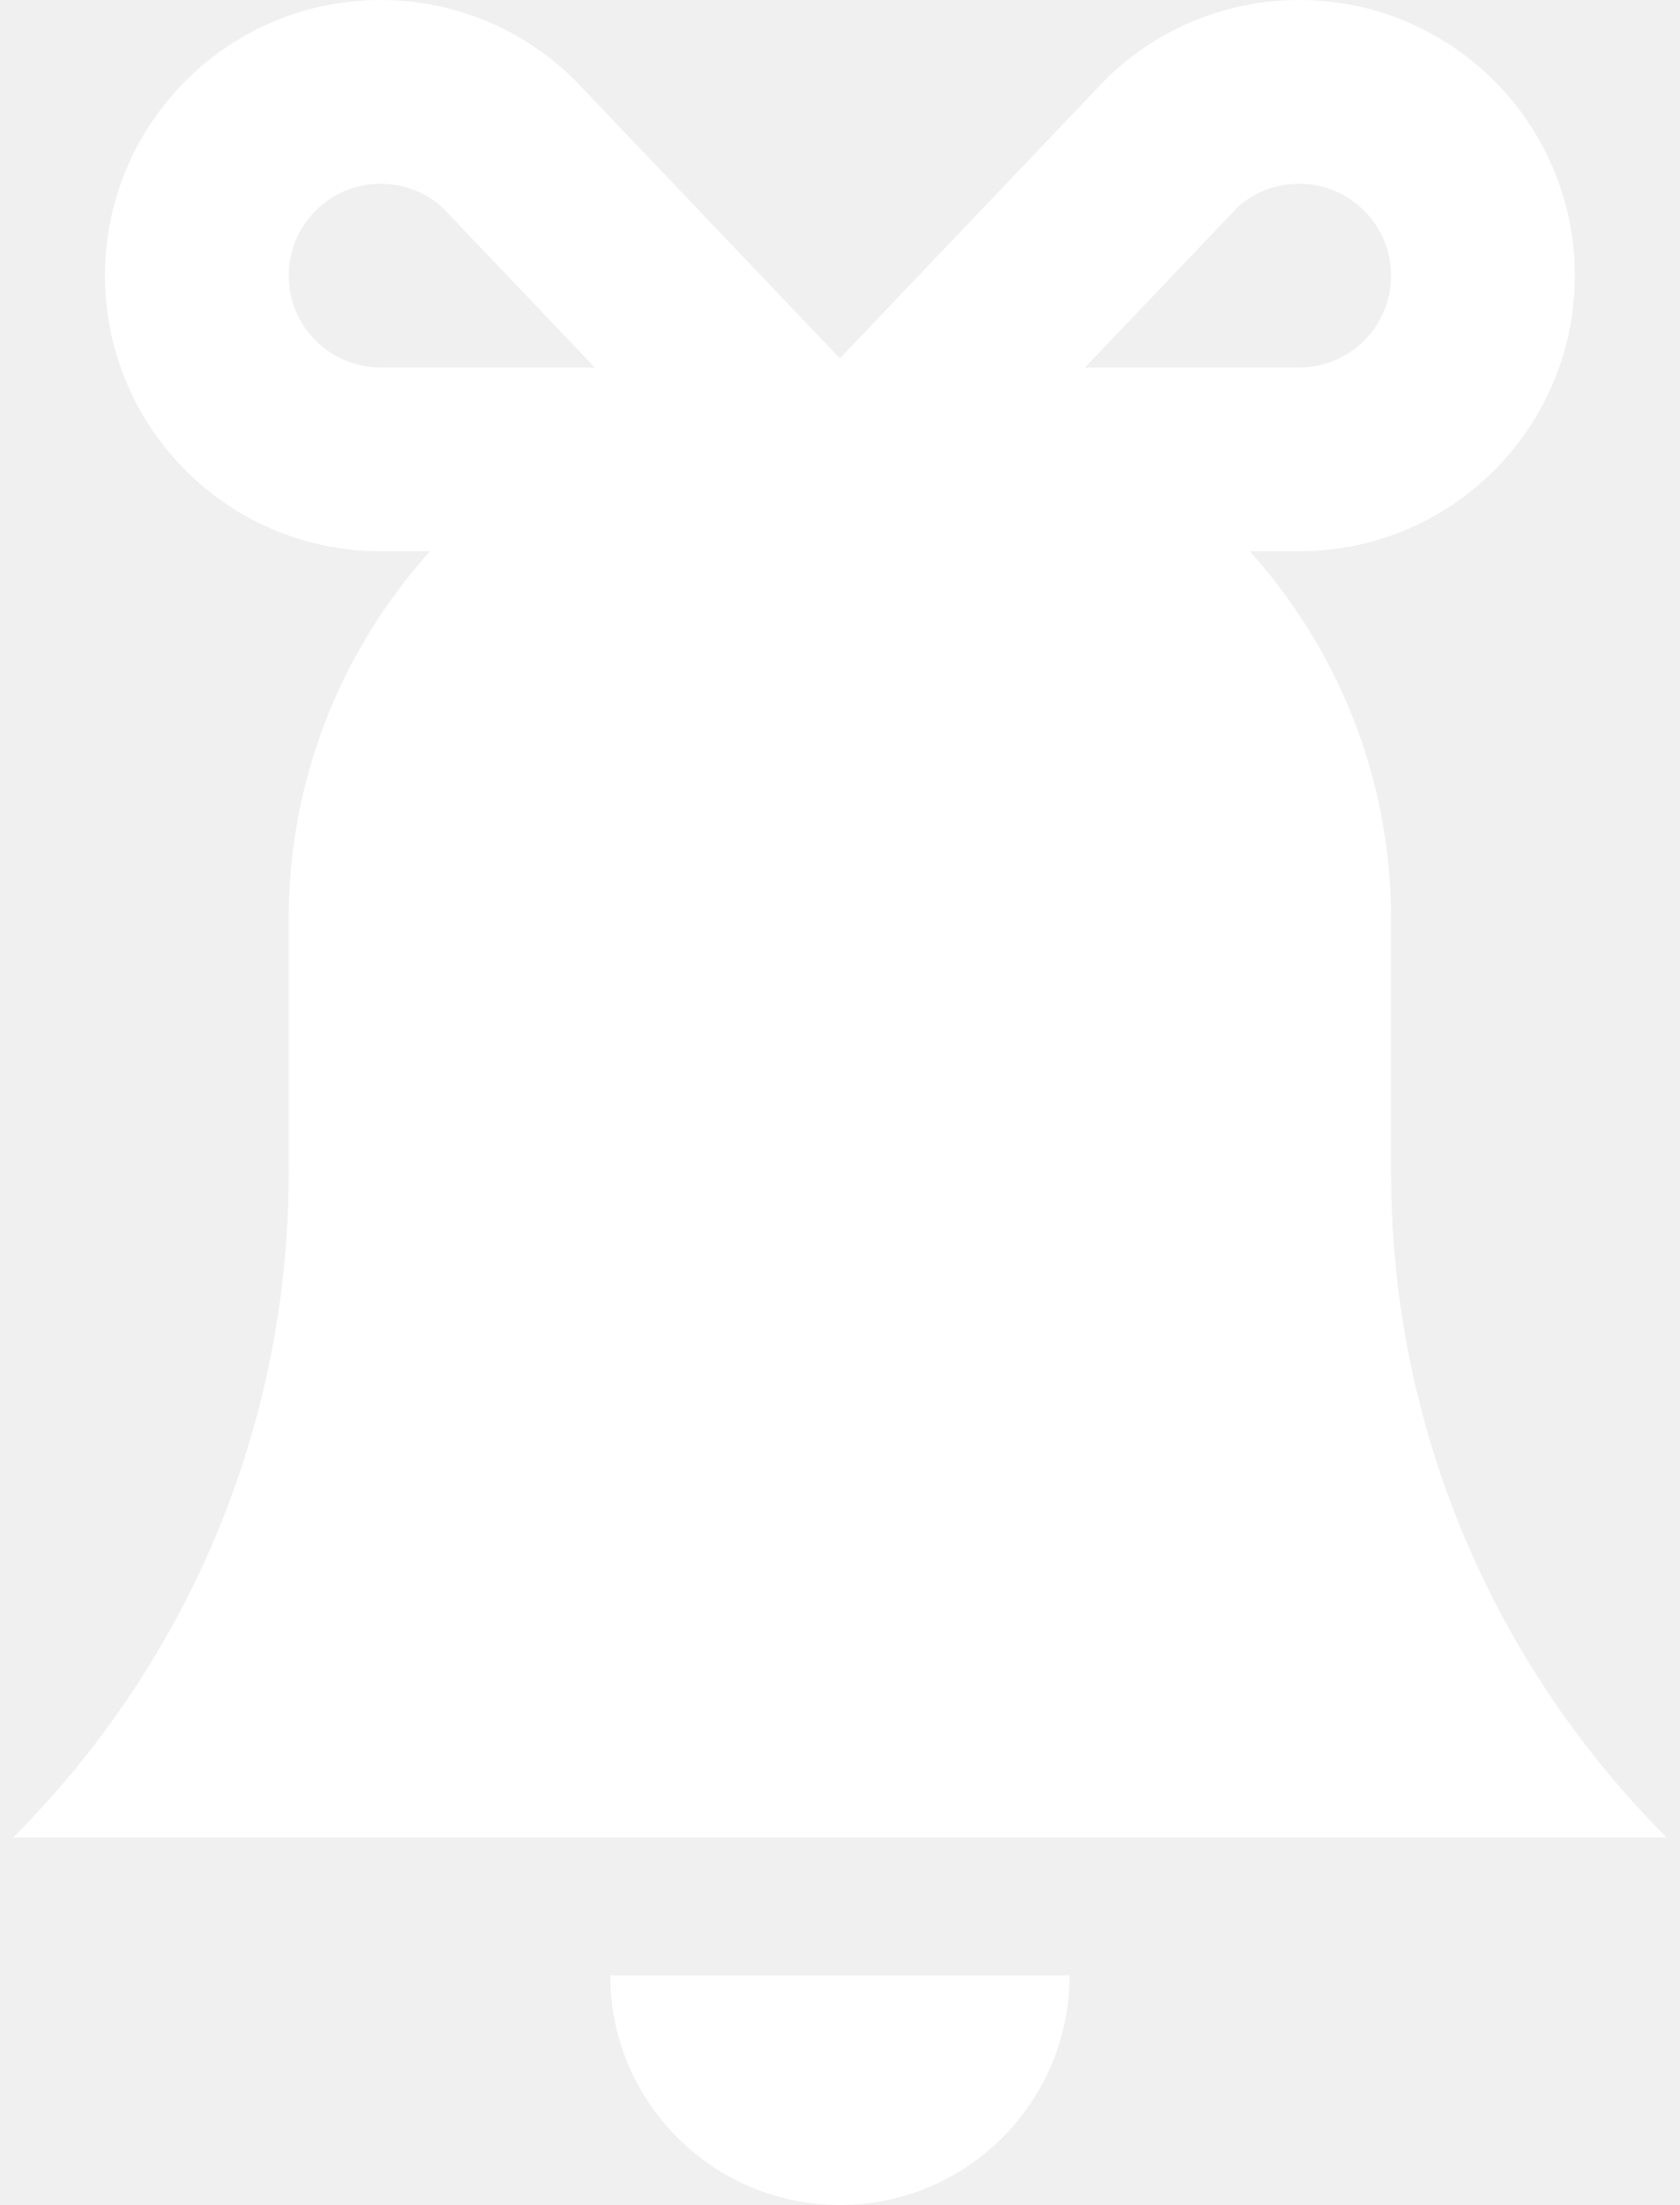
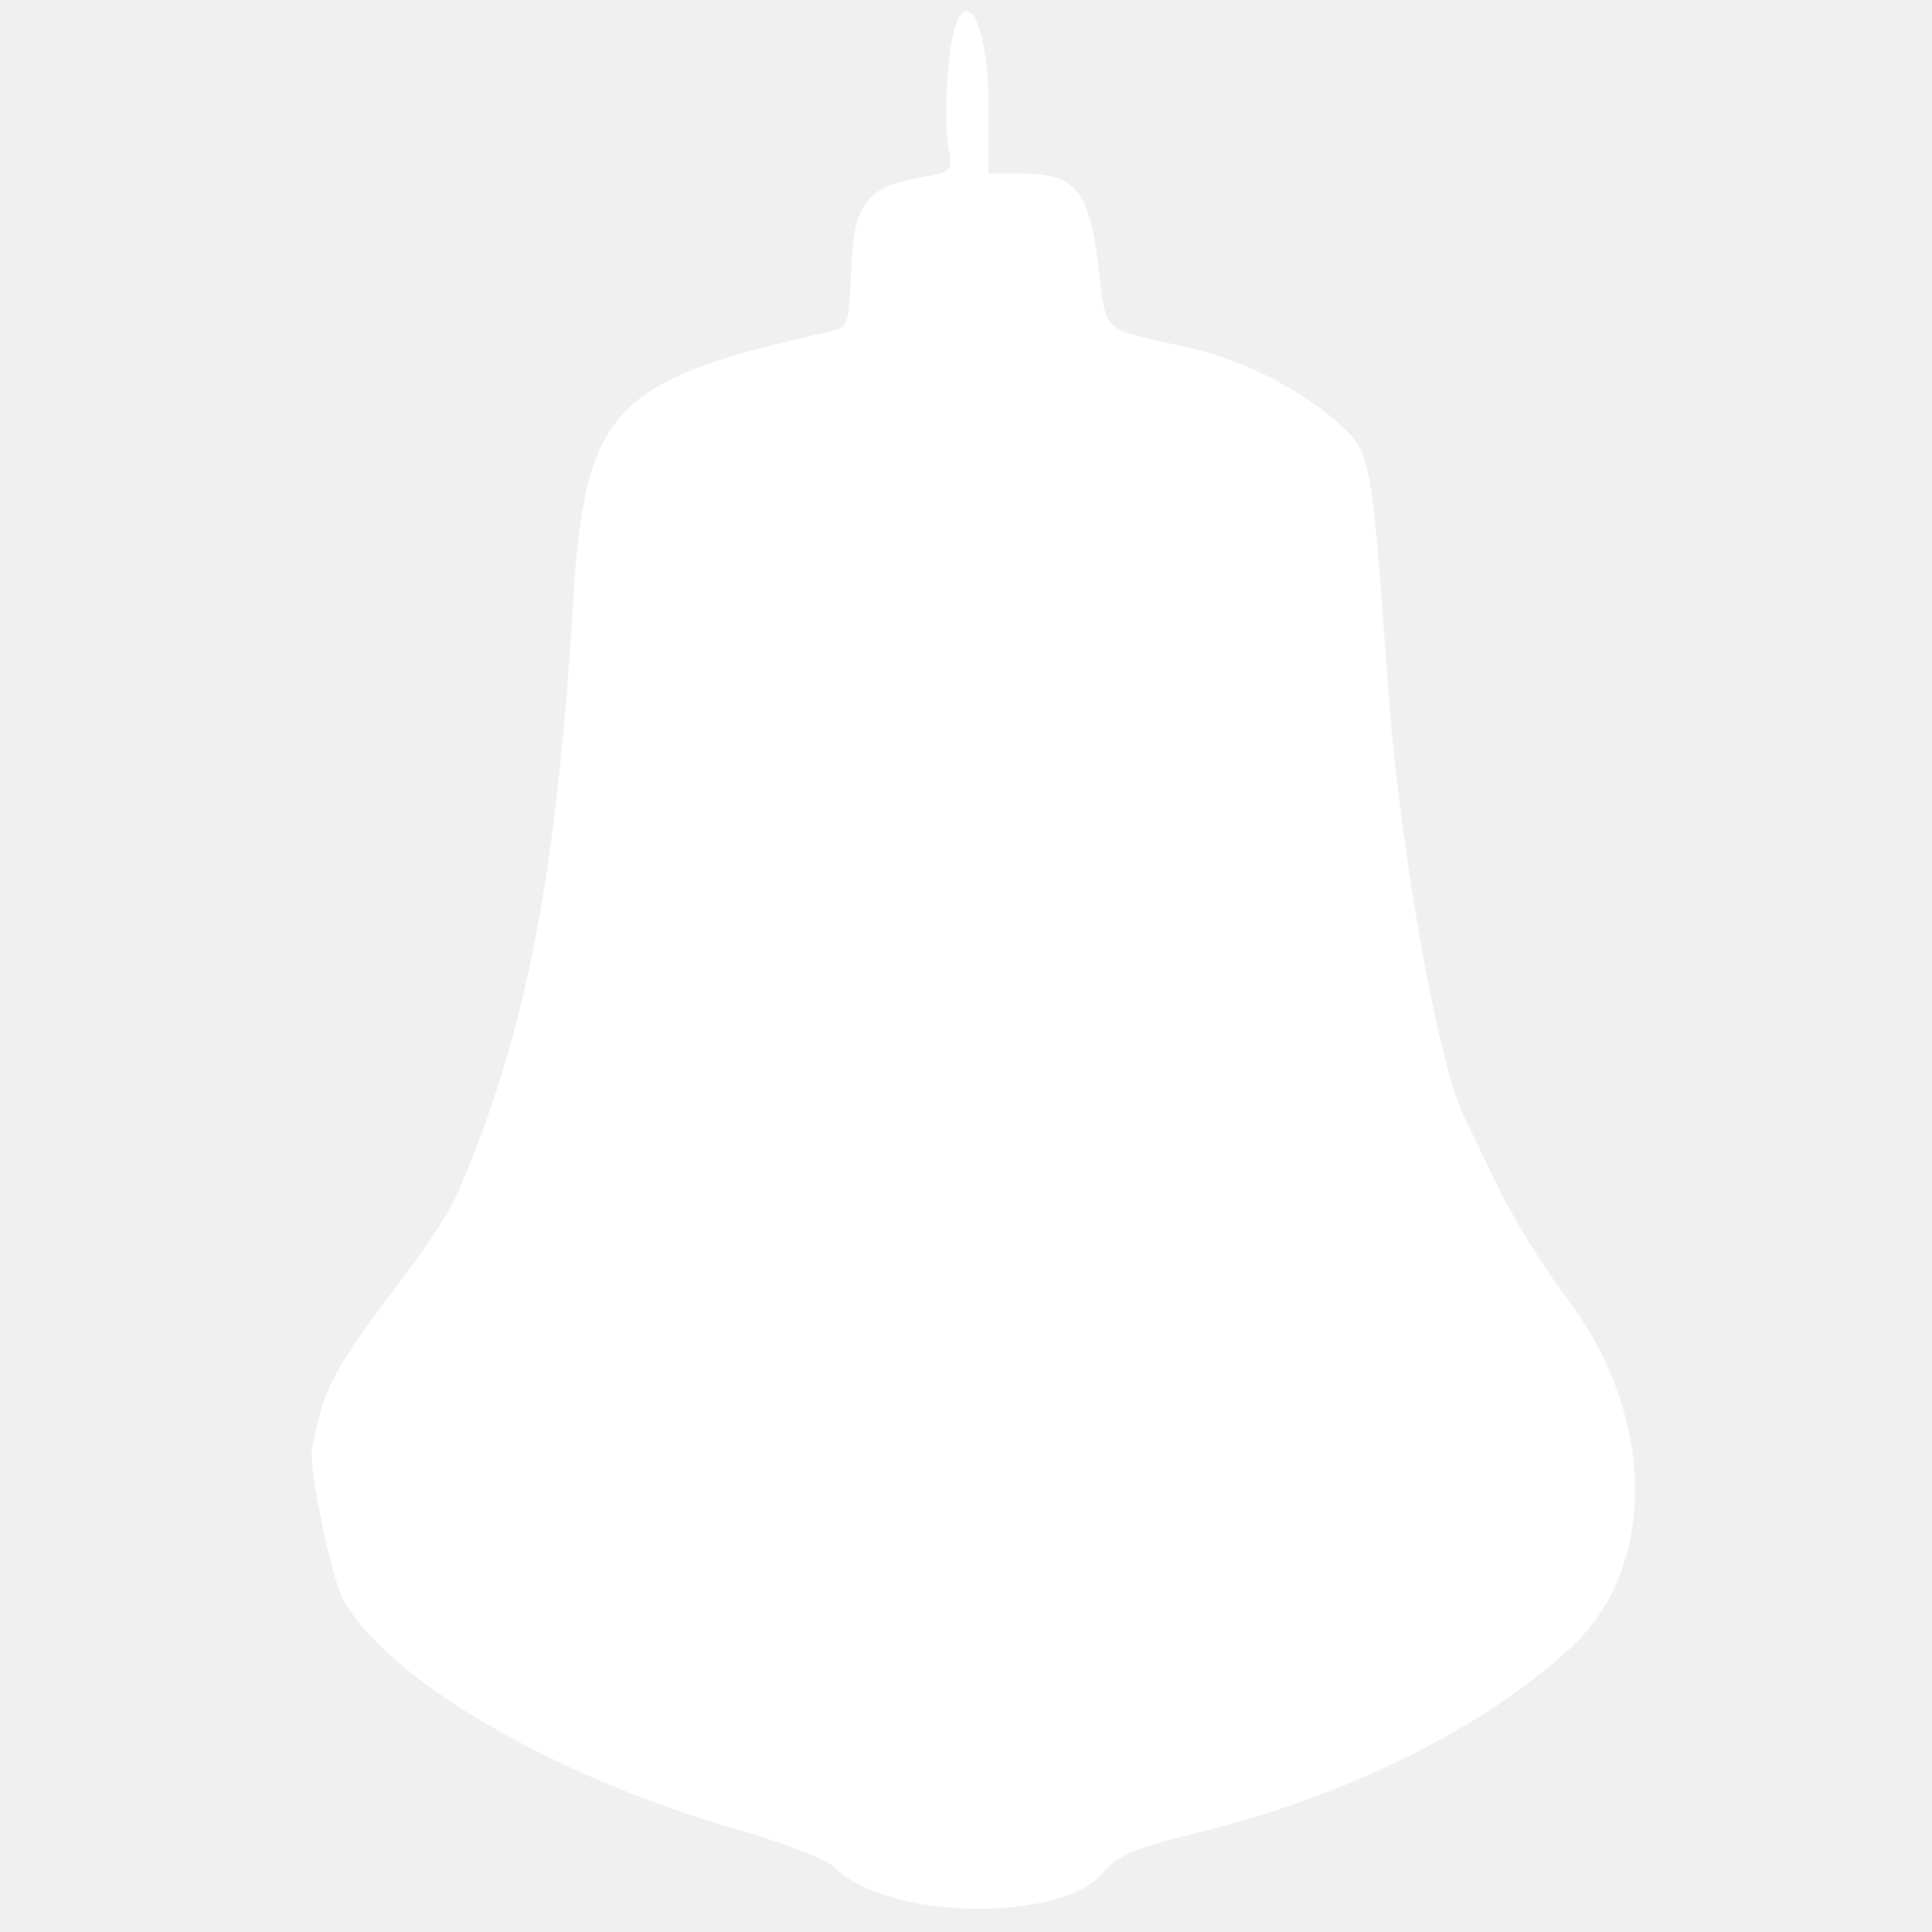
- <svg xmlns="http://www.w3.org/2000/svg" width="32" height="42" viewBox="0 0 32 42" fill="none">
-   <path d="M20.375 37.625C20.375 40.042 18.417 42 16 42C13.585 42 11.625 40.042 11.625 37.625H20.375Z" fill="white" />
-   <path d="M5.5 22.329C5.5 27.275 3.494 31.756 0.25 35H31.75C28.506 31.756 26.5 27.275 26.5 22.329V17.5C26.5 14.807 25.476 12.359 23.808 10.5H24.75C27.649 10.5 30 8.149 30 5.25C30 2.351 27.649 0 24.75 0C23.301 0 21.988 0.588 21.038 1.538L16 6.826L10.962 1.538C10.011 0.588 8.699 0 7.25 0C4.351 0 2 2.351 2 5.25C2 8.149 4.351 10.5 7.25 10.5H8.19C6.524 12.36 5.5 14.807 5.5 17.5V22.329ZM23.573 3.951C23.704 3.821 24.12 3.5 24.75 3.5C25.716 3.5 26.5 4.286 26.5 5.25C26.5 6.214 25.716 7 24.75 7H20.669L23.573 3.951ZM5.5 5.25C5.5 4.286 6.284 3.5 7.25 3.5C7.88 3.5 8.296 3.821 8.427 3.951L11.331 7H7.25C6.284 7 5.5 6.214 5.5 5.25Z" fill="white" />
+ <svg xmlns="http://www.w3.org/2000/svg" version="1.1" width="64" height="64" viewBox="0 0 64 64">
+   <path fill="#fff" d="M31.416 2.188c-0.086 0.928-0.089 2.097-0.008 2.598 0.147 0.904 0.141 0.912-0.872 1.083-1.832 0.31-2.254 0.863-2.338 3.063-0.072 1.899-0.078 1.913-0.823 2.079-7.044 1.563-8.001 2.57-8.38 8.815-0.564 9.276-1.567 14.428-3.841 19.716-0.217 0.505-0.945 1.645-1.617 2.534-2.553 3.373-2.797 3.825-3.2 5.923-0.115 0.601 0.62 4.193 1.012 4.941 1.376 2.627 6.934 5.896 12.977 7.633 1.57 0.451 3.063 1.029 3.317 1.283 1.752 1.752 7.531 1.854 8.921 0.158 0.447-0.545 1.043-0.801 2.936-1.258 5.069-1.224 9.685-3.508 12.59-6.229 2.826-2.648 2.754-7.651-0.167-11.493-0.769-1.012-1.813-2.7-2.319-3.75s-1.005-2.085-1.108-2.298c-0.87-1.797-2.125-8.864-2.505-14.112-0.577-7.963-0.562-7.882-1.714-8.906-1.265-1.124-3.222-2.092-5.026-2.484-2.812-0.612-2.596-0.408-2.875-2.716-0.298-2.465-0.762-3.019-2.528-3.019h-1.097v-2.141c0-3.398-1.048-4.515-1.334-1.421z" />
</svg>
